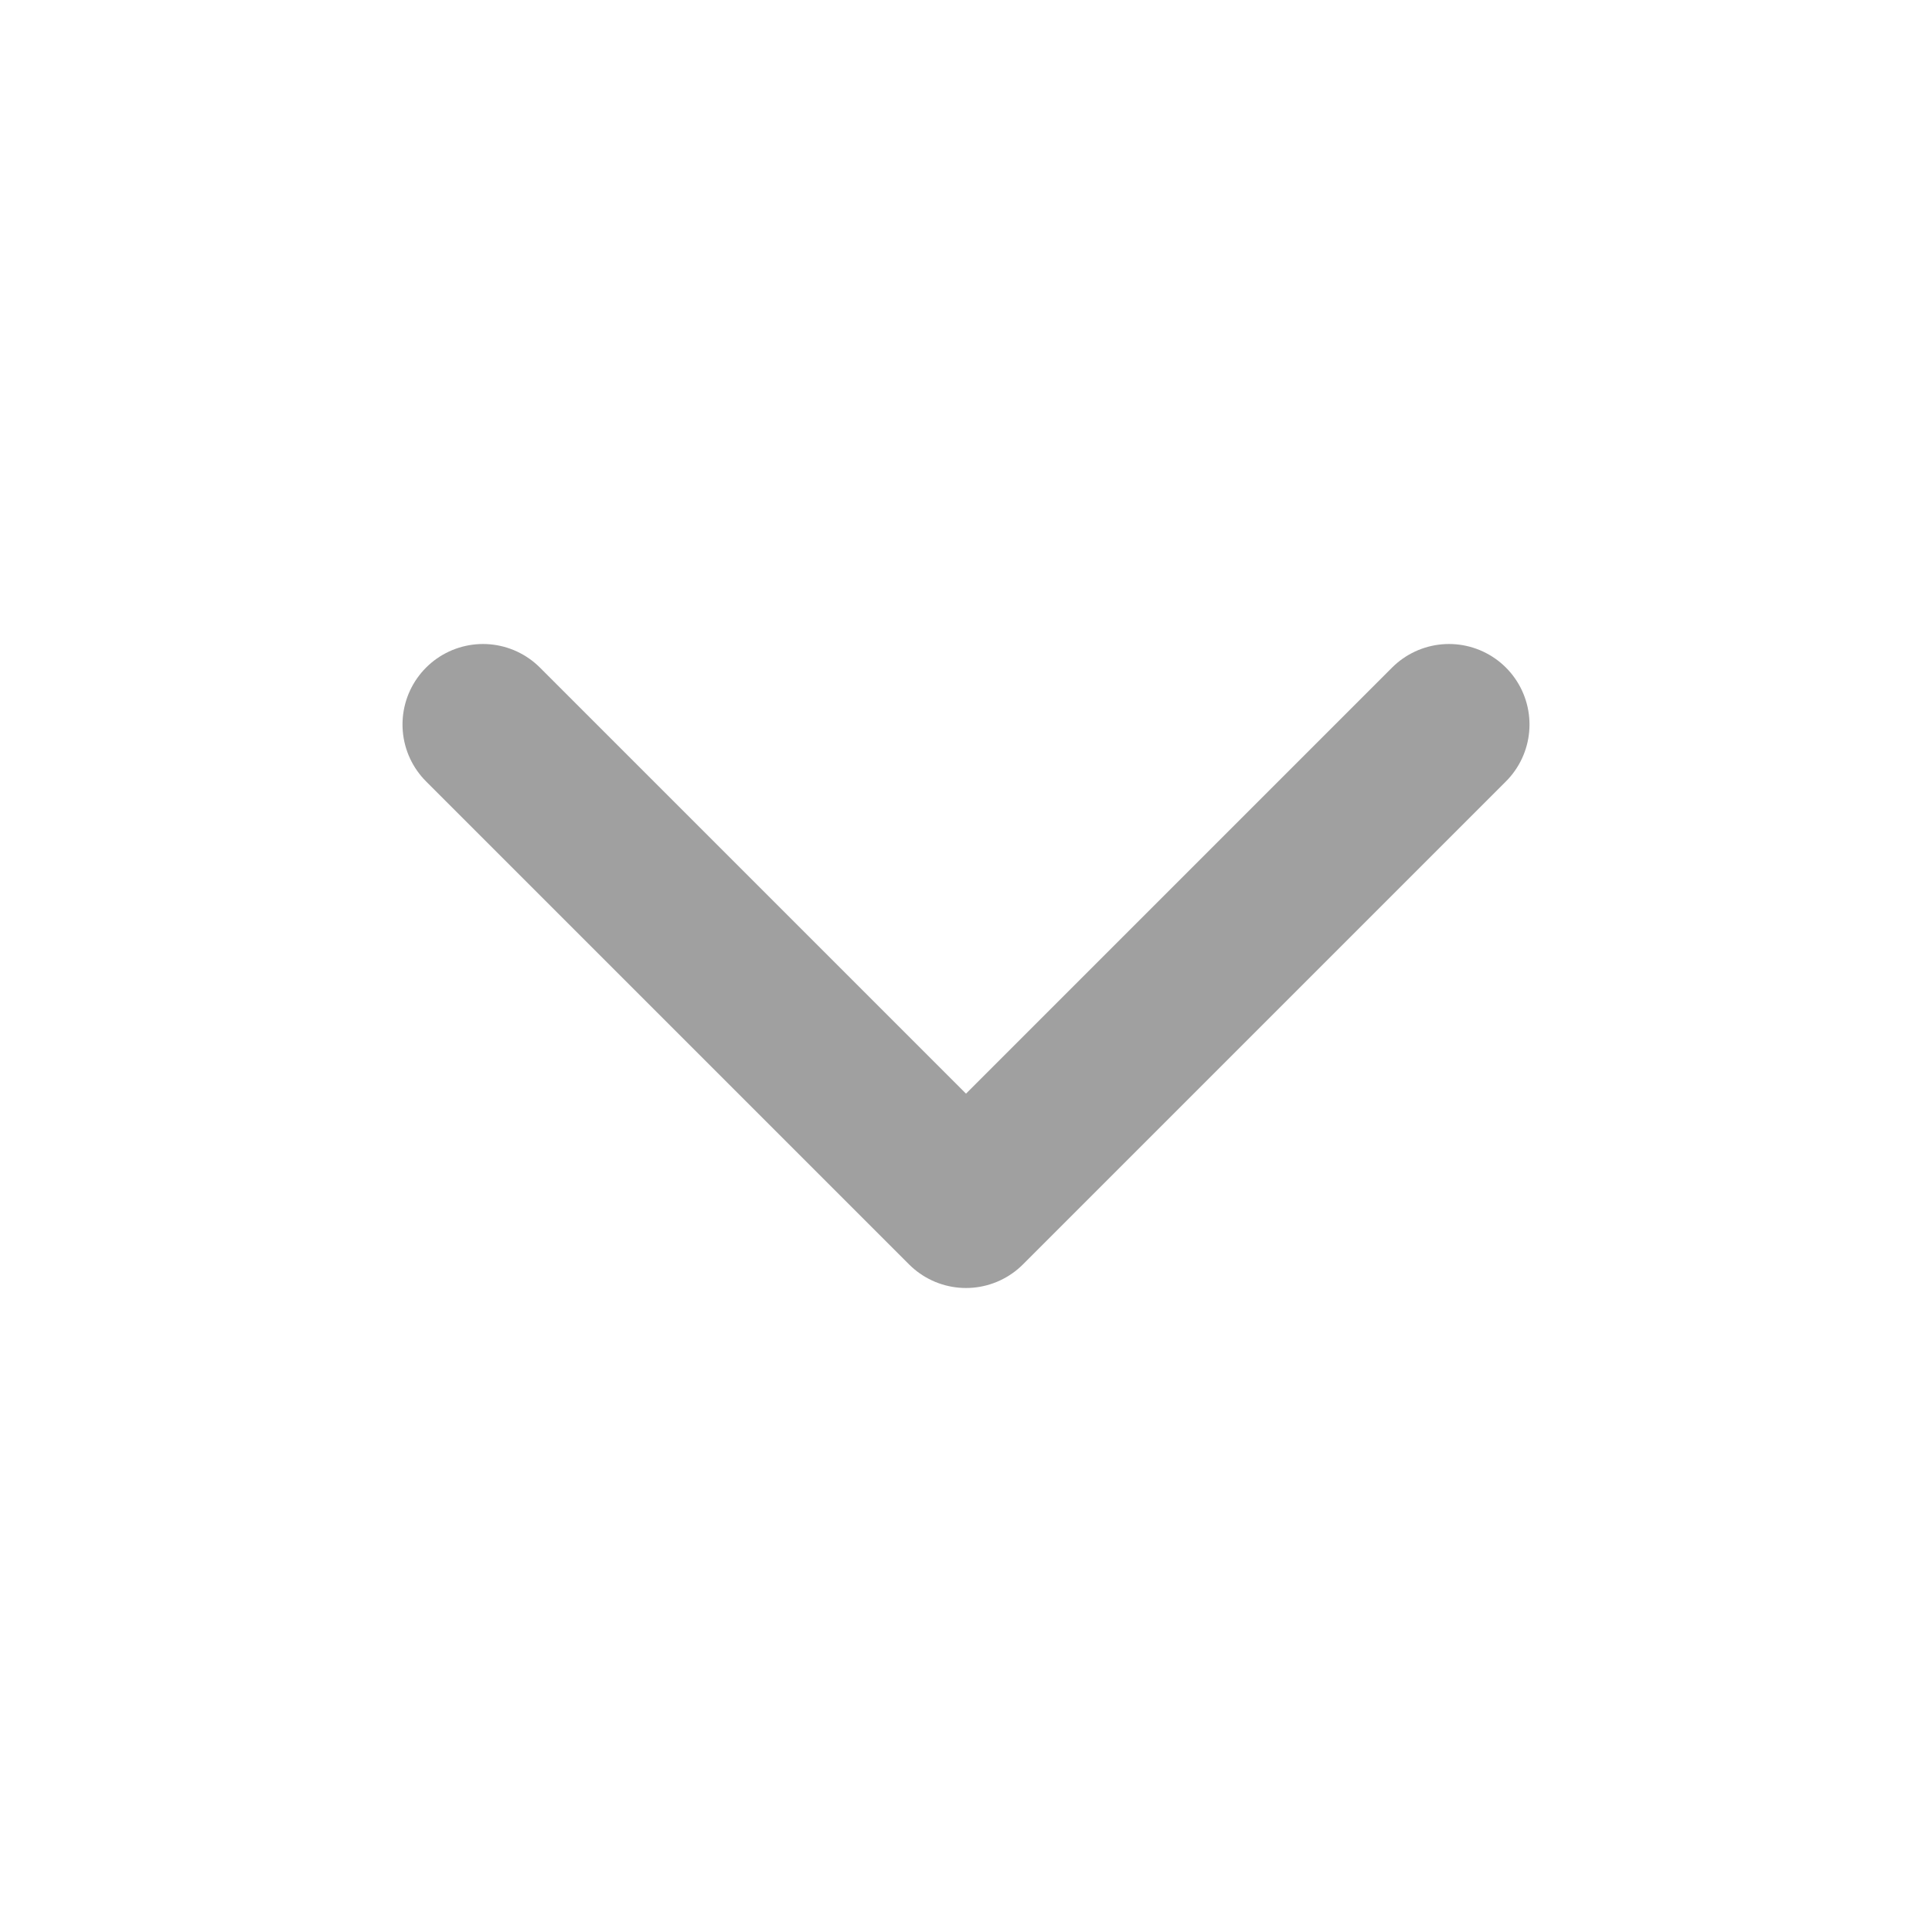
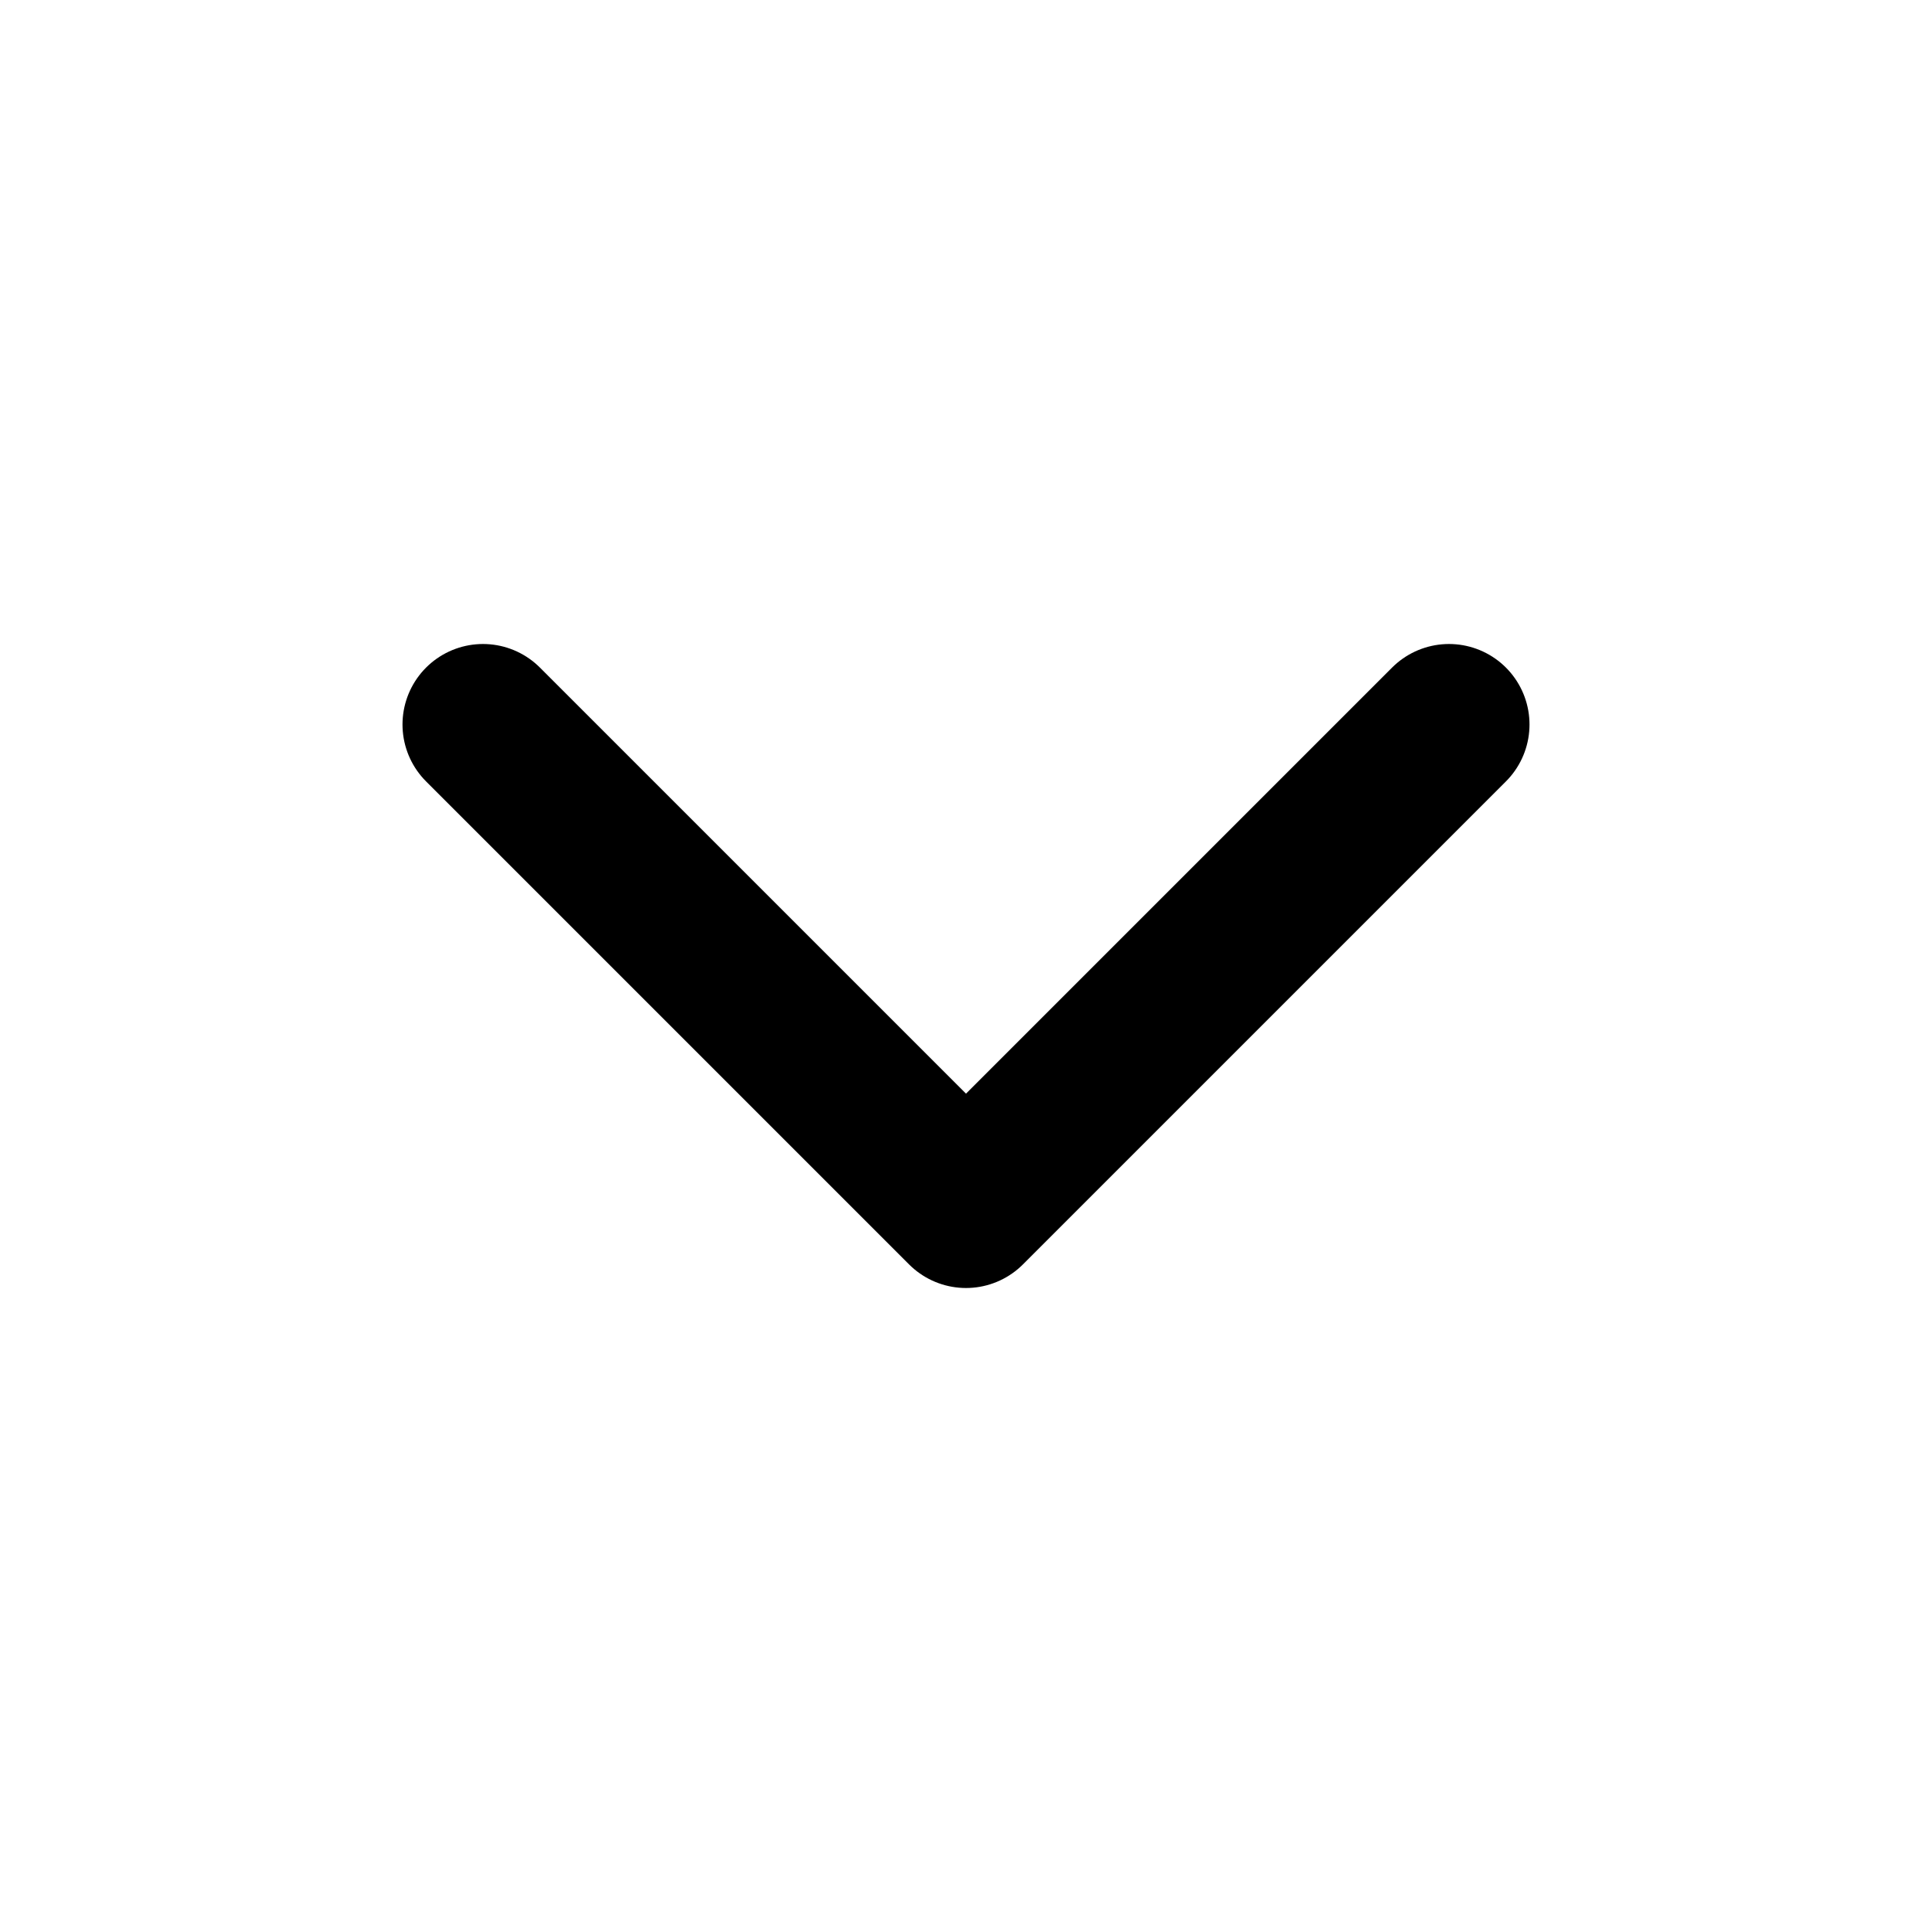
- <svg xmlns="http://www.w3.org/2000/svg" width="24" height="24" viewBox="0 0 24 24" fill="none" stroke="#a0a0a0" stroke-width="2" stroke-linecap="round" stroke-linejoin="round" class="feather feather-chevron-down">
+ <svg xmlns="http://www.w3.org/2000/svg" width="24" height="24" viewBox="0 0 24 24" fill="none" stroke="currentColor" stroke-width="2" stroke-linecap="round" stroke-linejoin="round" class="feather feather-chevron-down">
  <polyline points="6 9 12 15 18 9" />
</svg>
